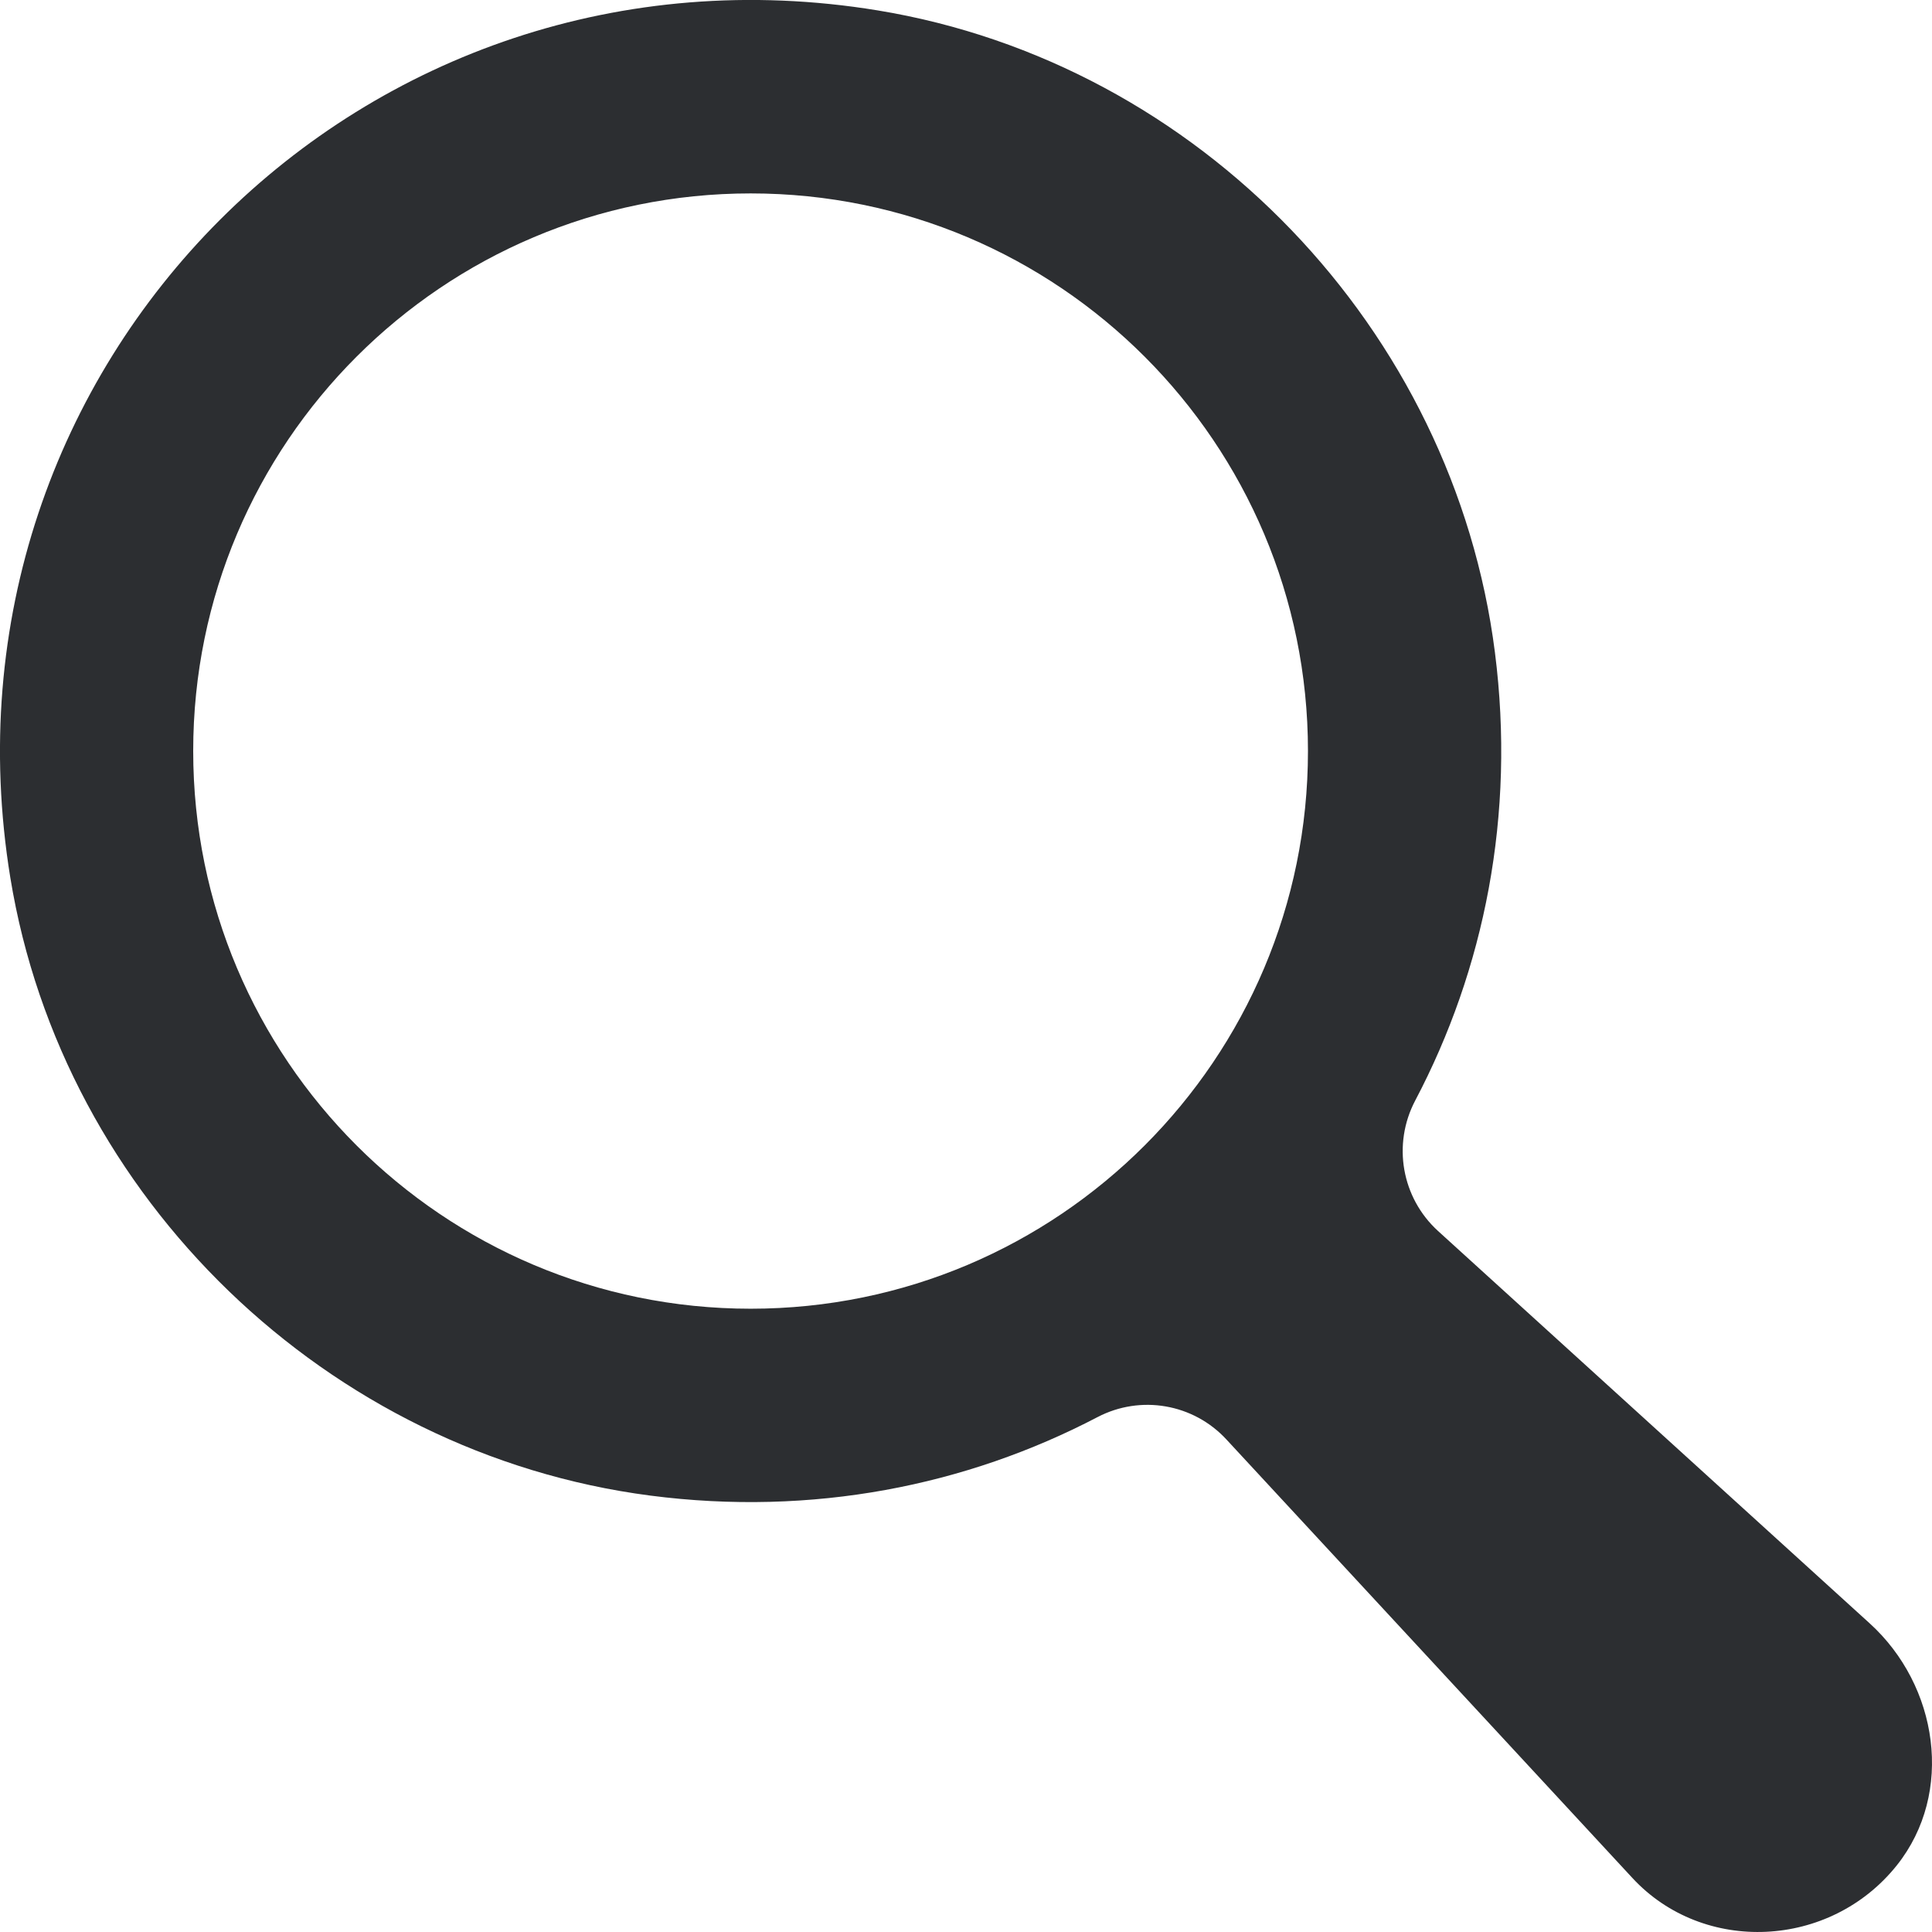
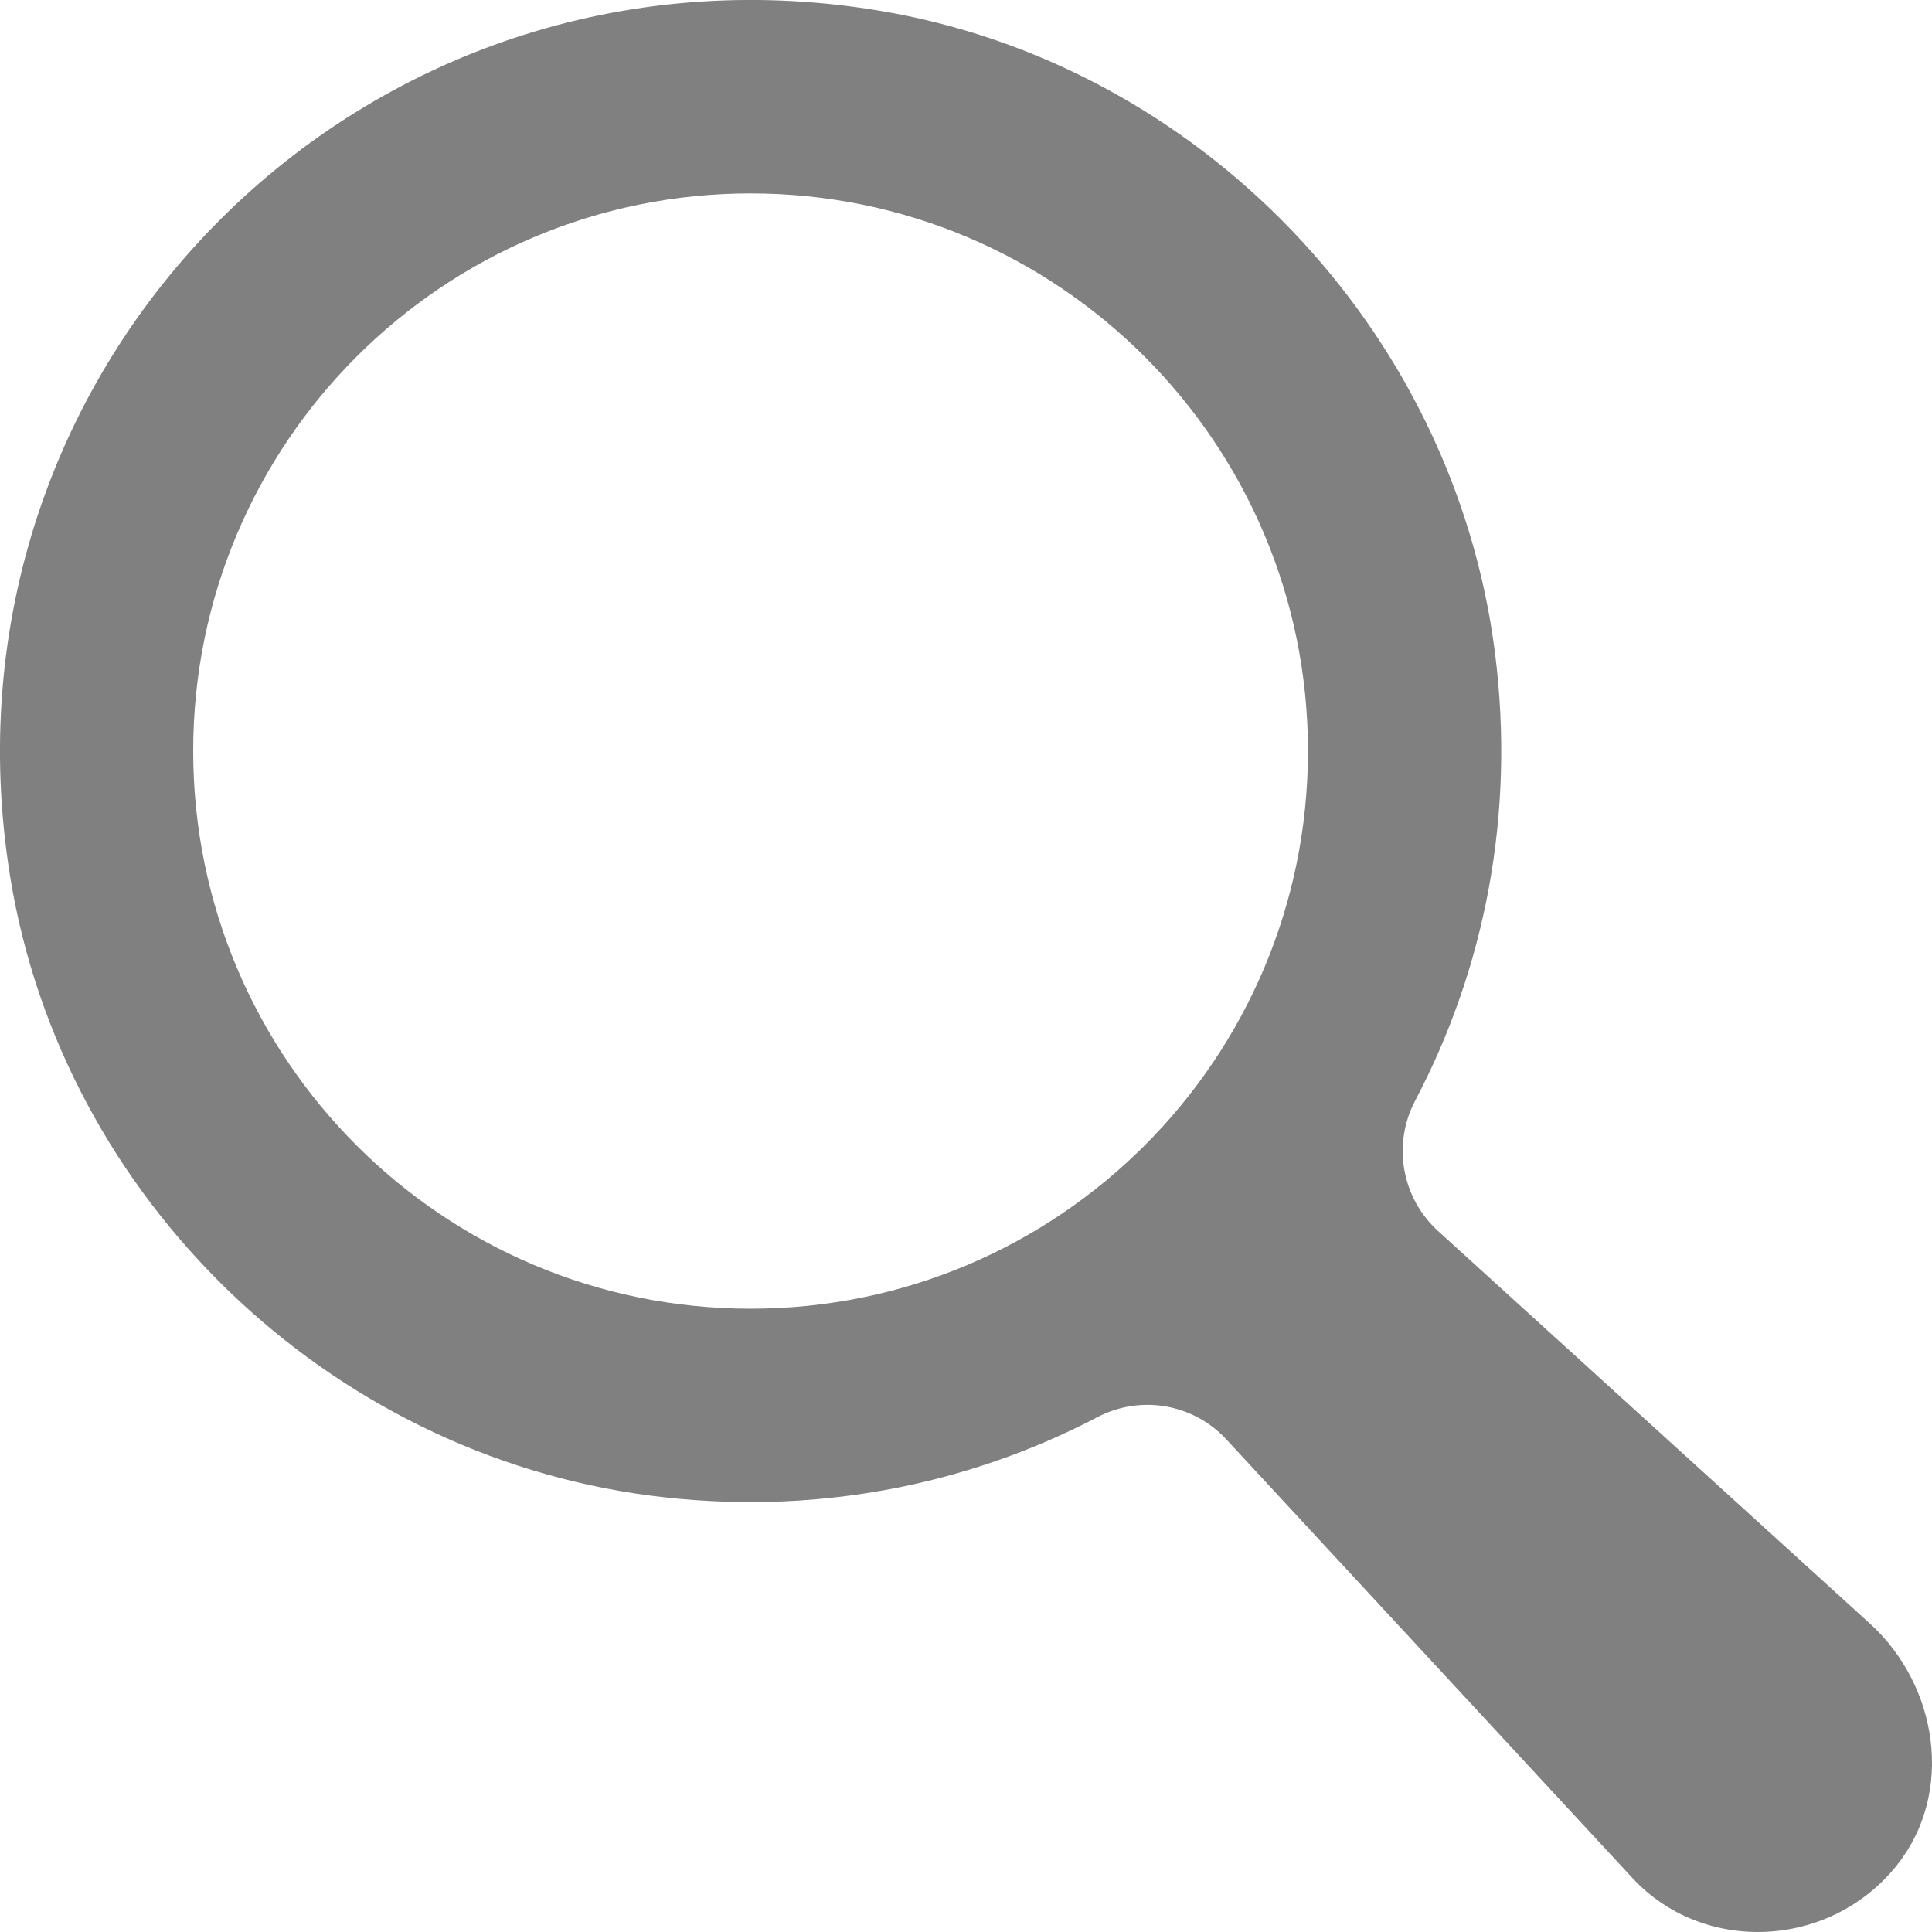
<svg xmlns="http://www.w3.org/2000/svg" width="18" height="18">
  <defs>
    <clipPath id="clip_0">
      <rect x="-163" y="-19" width="320" height="720" clip-rule="evenodd" />
    </clipPath>
  </defs>
  <g clip-path="url(#clip_0)">
-     <path fill="rgb(44,46,49)" stroke="none" d="M13.185 10.254C12.971 10.661 13.058 11.159 13.398 11.469L17.419 15.124C18.058 15.704 18.21 16.703 17.673 17.378C17.05 18.159 15.87 18.211 15.209 17.497L11.427 13.412C11.119 13.078 10.627 12.993 10.225 13.203C9.003 13.842 7.57 14.13 6.058 13.934C3.053 13.543 0.584 11.167 0.096 8.176C-0.684 3.389 3.394 -0.688 8.178 0.097C11.172 0.589 13.545 3.068 13.928 6.079C14.121 7.595 13.829 9.032 13.185 10.254ZM6.994 1.802C4.126 1.802 1.8 4.128 1.8 6.997C1.8 9.867 4.126 12.193 6.994 12.193C9.861 12.193 12.186 9.867 12.186 6.997C12.186 4.128 9.861 1.802 6.994 1.802Z" fill-rule="evenodd" />
+     <path fill="rgb(128,128,128)" stroke="none" d="M13.185 10.254C12.971 10.661 13.058 11.159 13.398 11.469L17.419 15.124C18.058 15.704 18.21 16.703 17.673 17.378C17.05 18.159 15.87 18.211 15.209 17.497L11.427 13.412C11.119 13.078 10.627 12.993 10.225 13.203C9.003 13.842 7.57 14.13 6.058 13.934C3.053 13.543 0.584 11.167 0.096 8.176C-0.684 3.389 3.394 -0.688 8.178 0.097C11.172 0.589 13.545 3.068 13.928 6.079C14.121 7.595 13.829 9.032 13.185 10.254ZM6.994 1.802C4.126 1.802 1.8 4.128 1.8 6.997C1.8 9.867 4.126 12.193 6.994 12.193C9.861 12.193 12.186 9.867 12.186 6.997C12.186 4.128 9.861 1.802 6.994 1.802Z" fill-rule="evenodd" />
  </g>
</svg>
